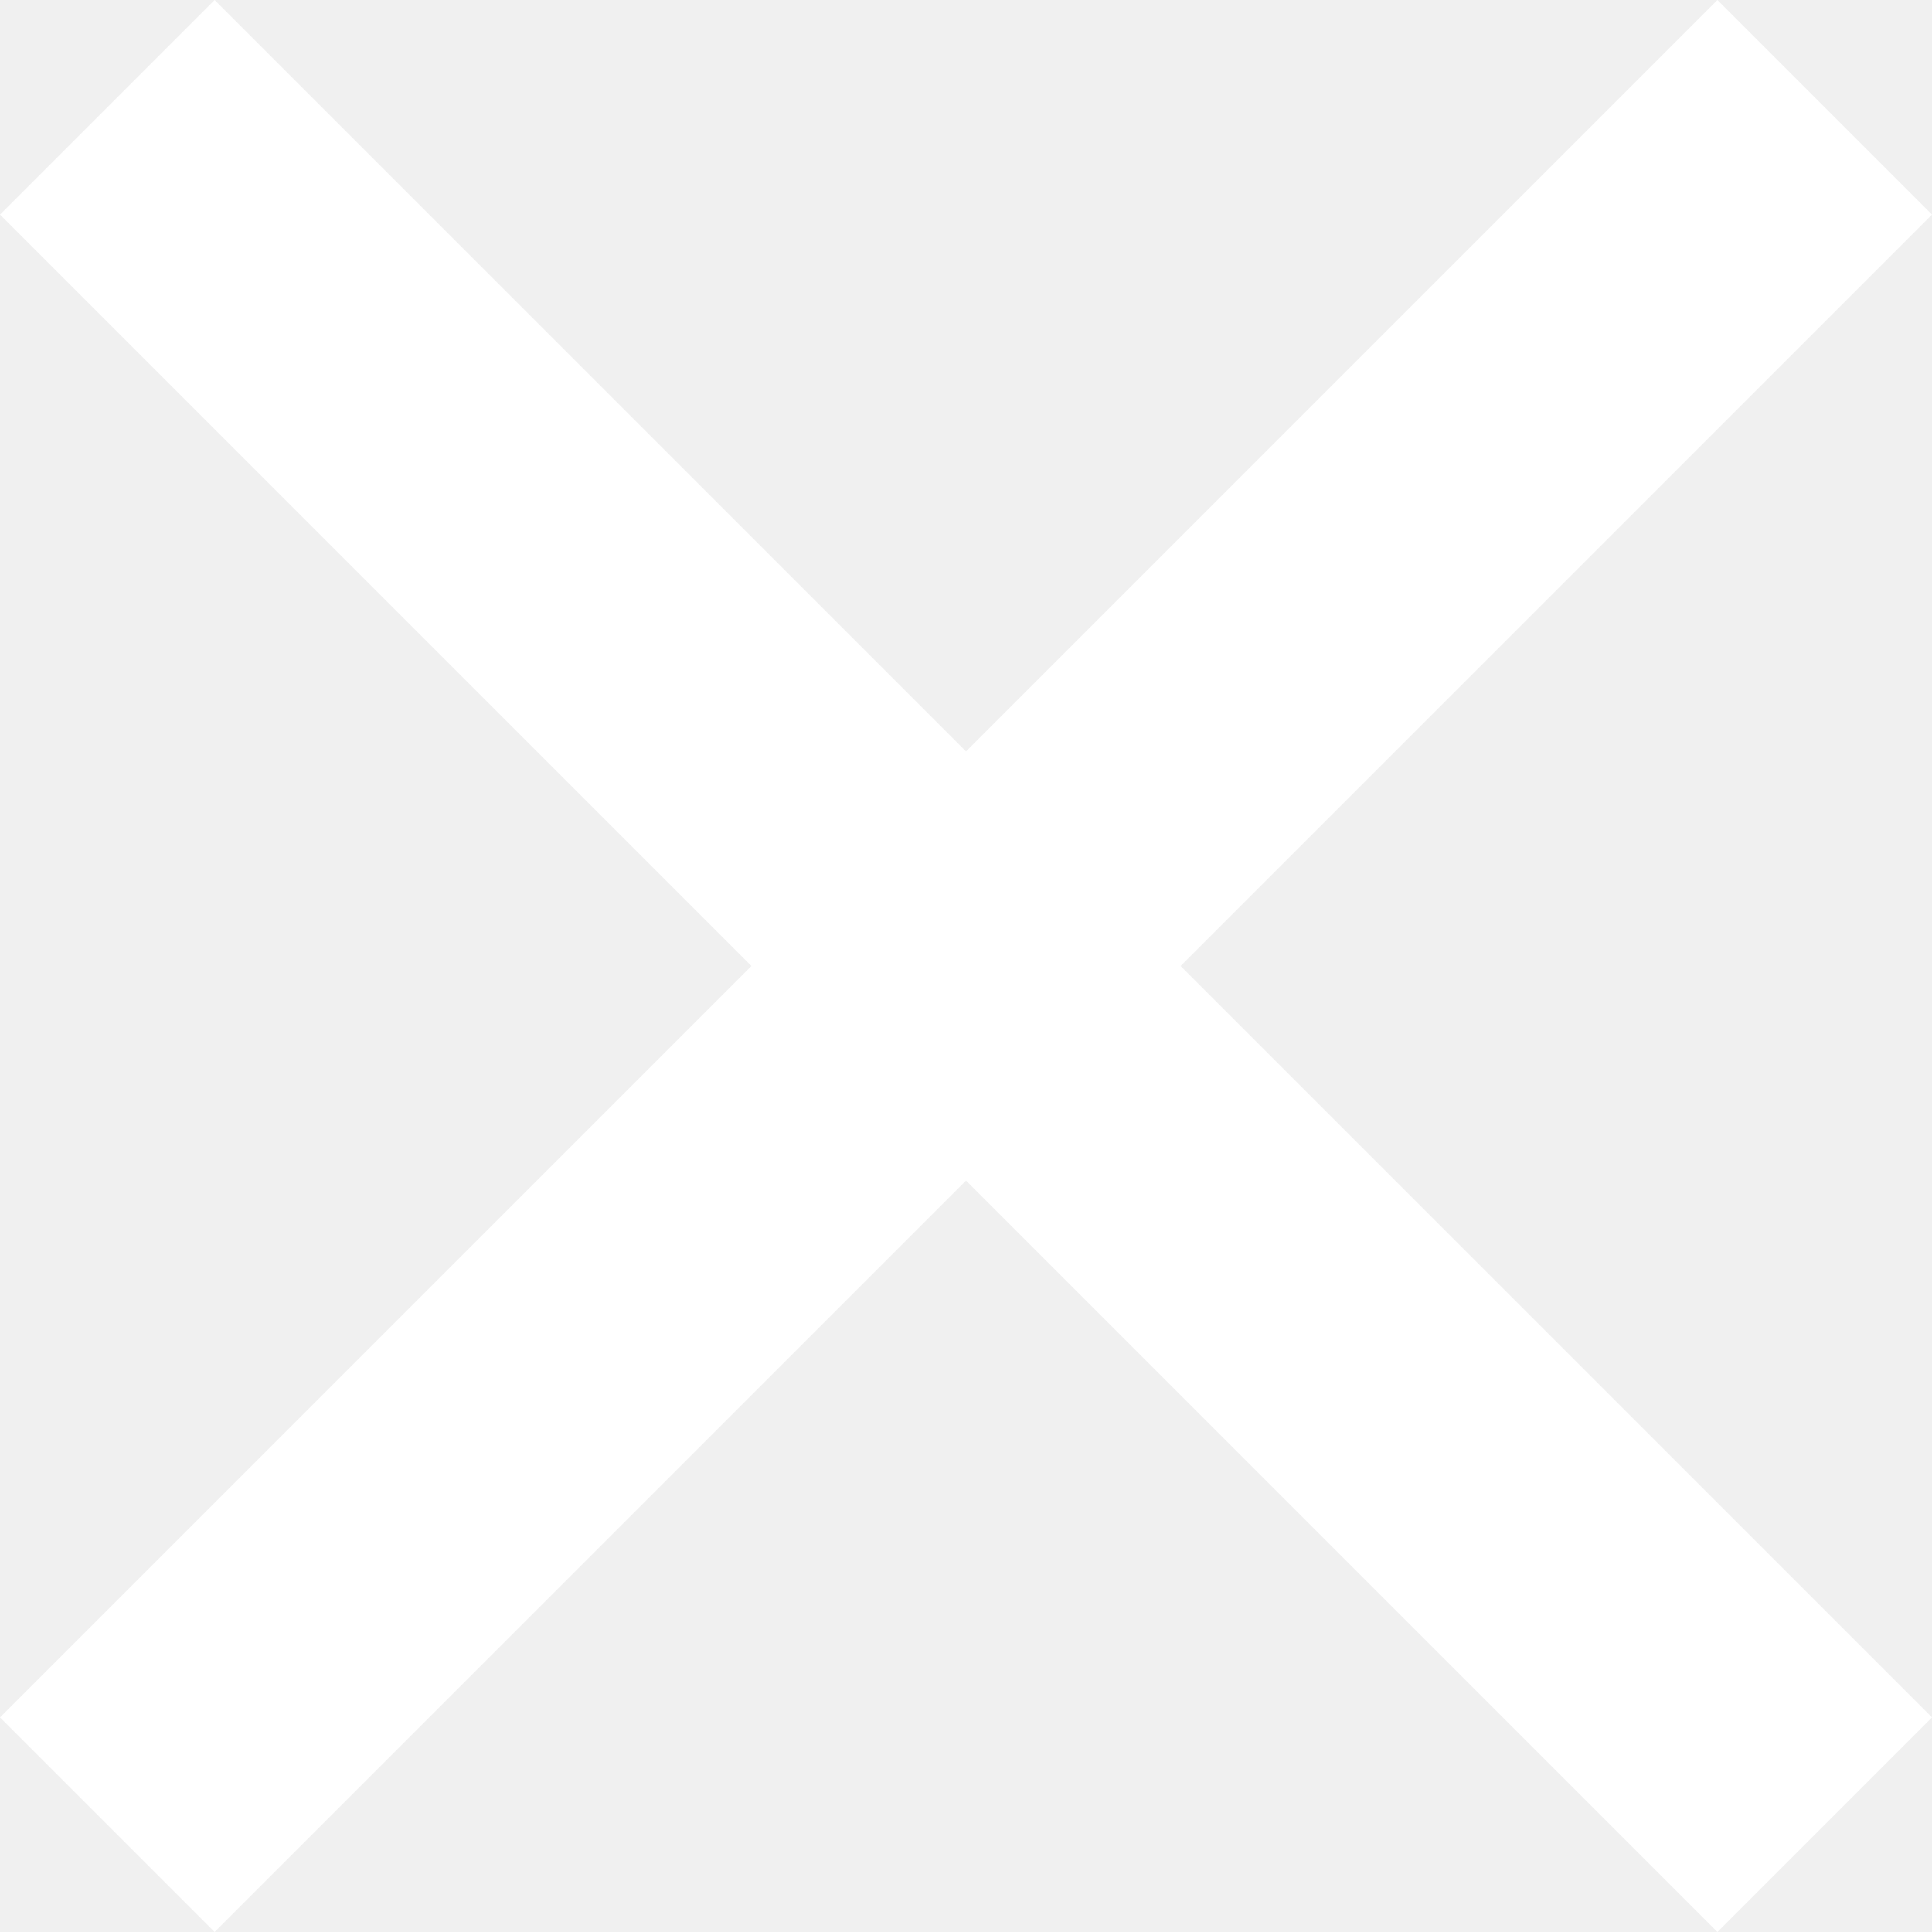
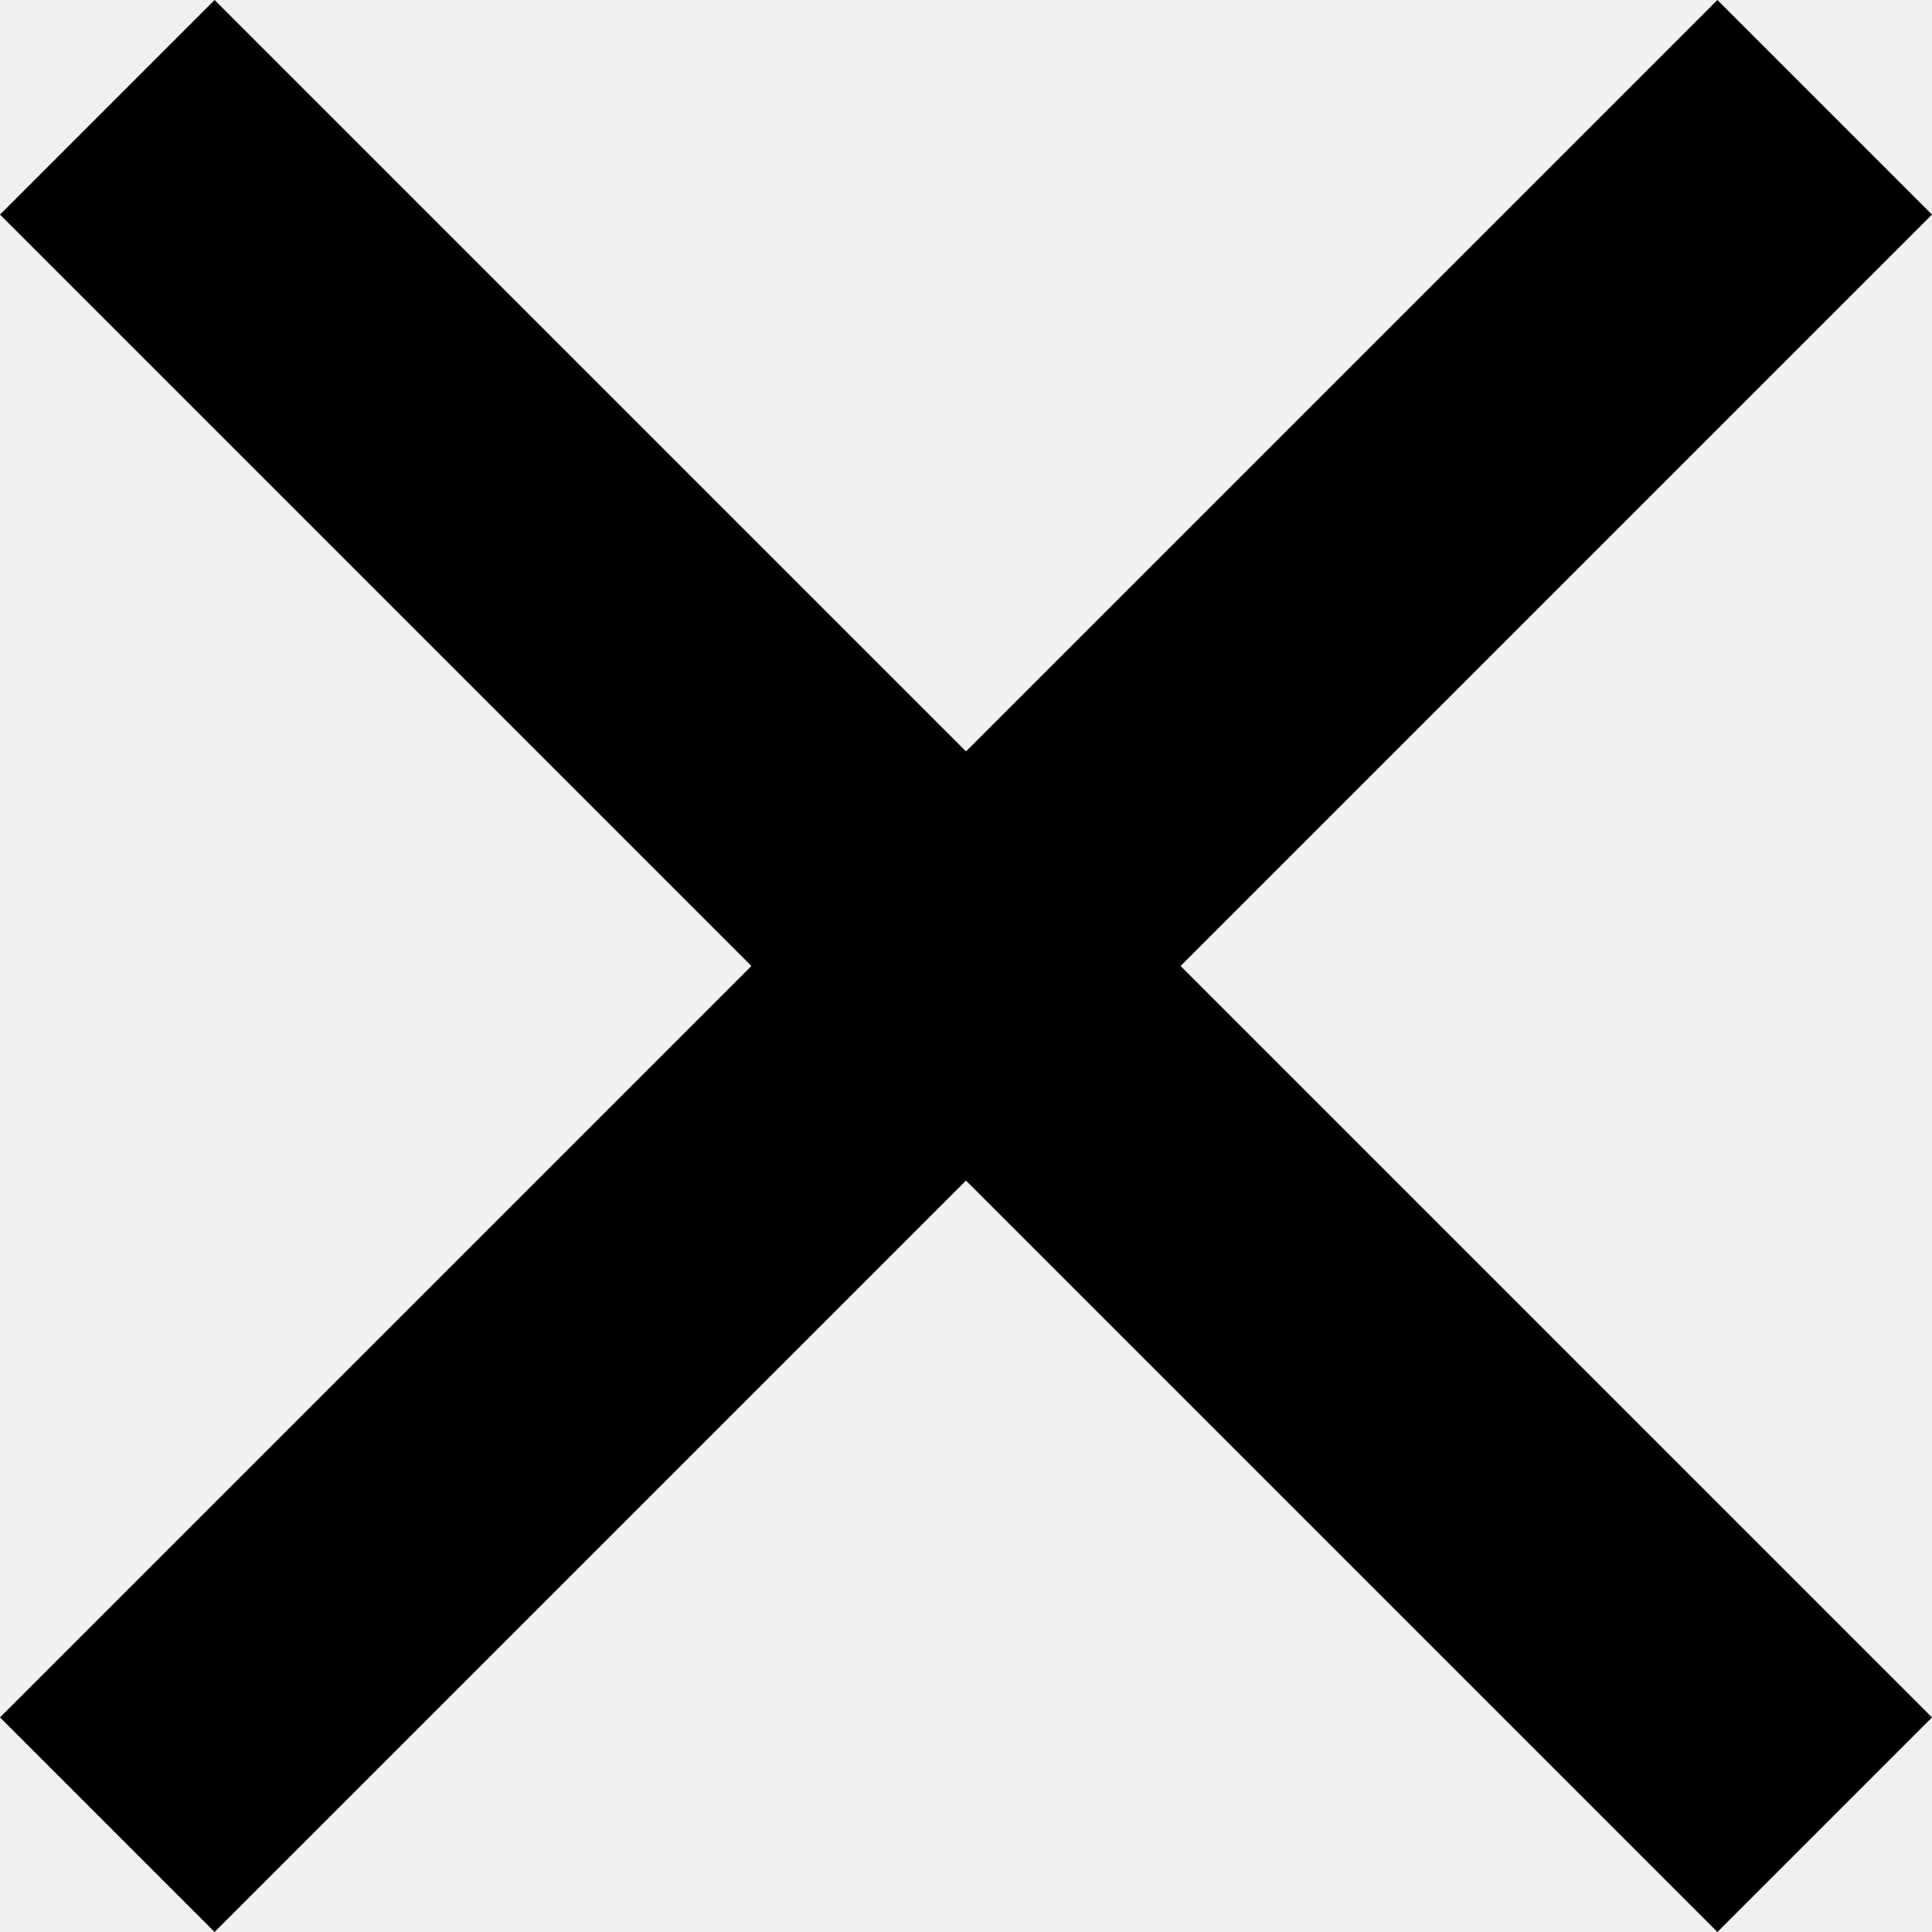
- <svg xmlns="http://www.w3.org/2000/svg" width="14" height="14" viewBox="0 0 14 14" fill="none">
-   <path d="M7 5.445L12.445 0L14 1.555L8.555 7L14 12.445L12.445 14L7 8.555L1.555 14L0 12.445L5.445 7L0 1.555L1.555 0L7 5.445Z" fill="white" />
+ <svg xmlns="http://www.w3.org/2000/svg" width="14" height="14" viewBox="0 0 14 14">
+   <path d="M7 5.445L12.445 0L14 1.555L8.555 7L14 12.445L12.445 14L7 8.555L1.555 14L0 12.445L5.445 7L0 1.555L1.555 0L7 5.445Z" />
</svg>
